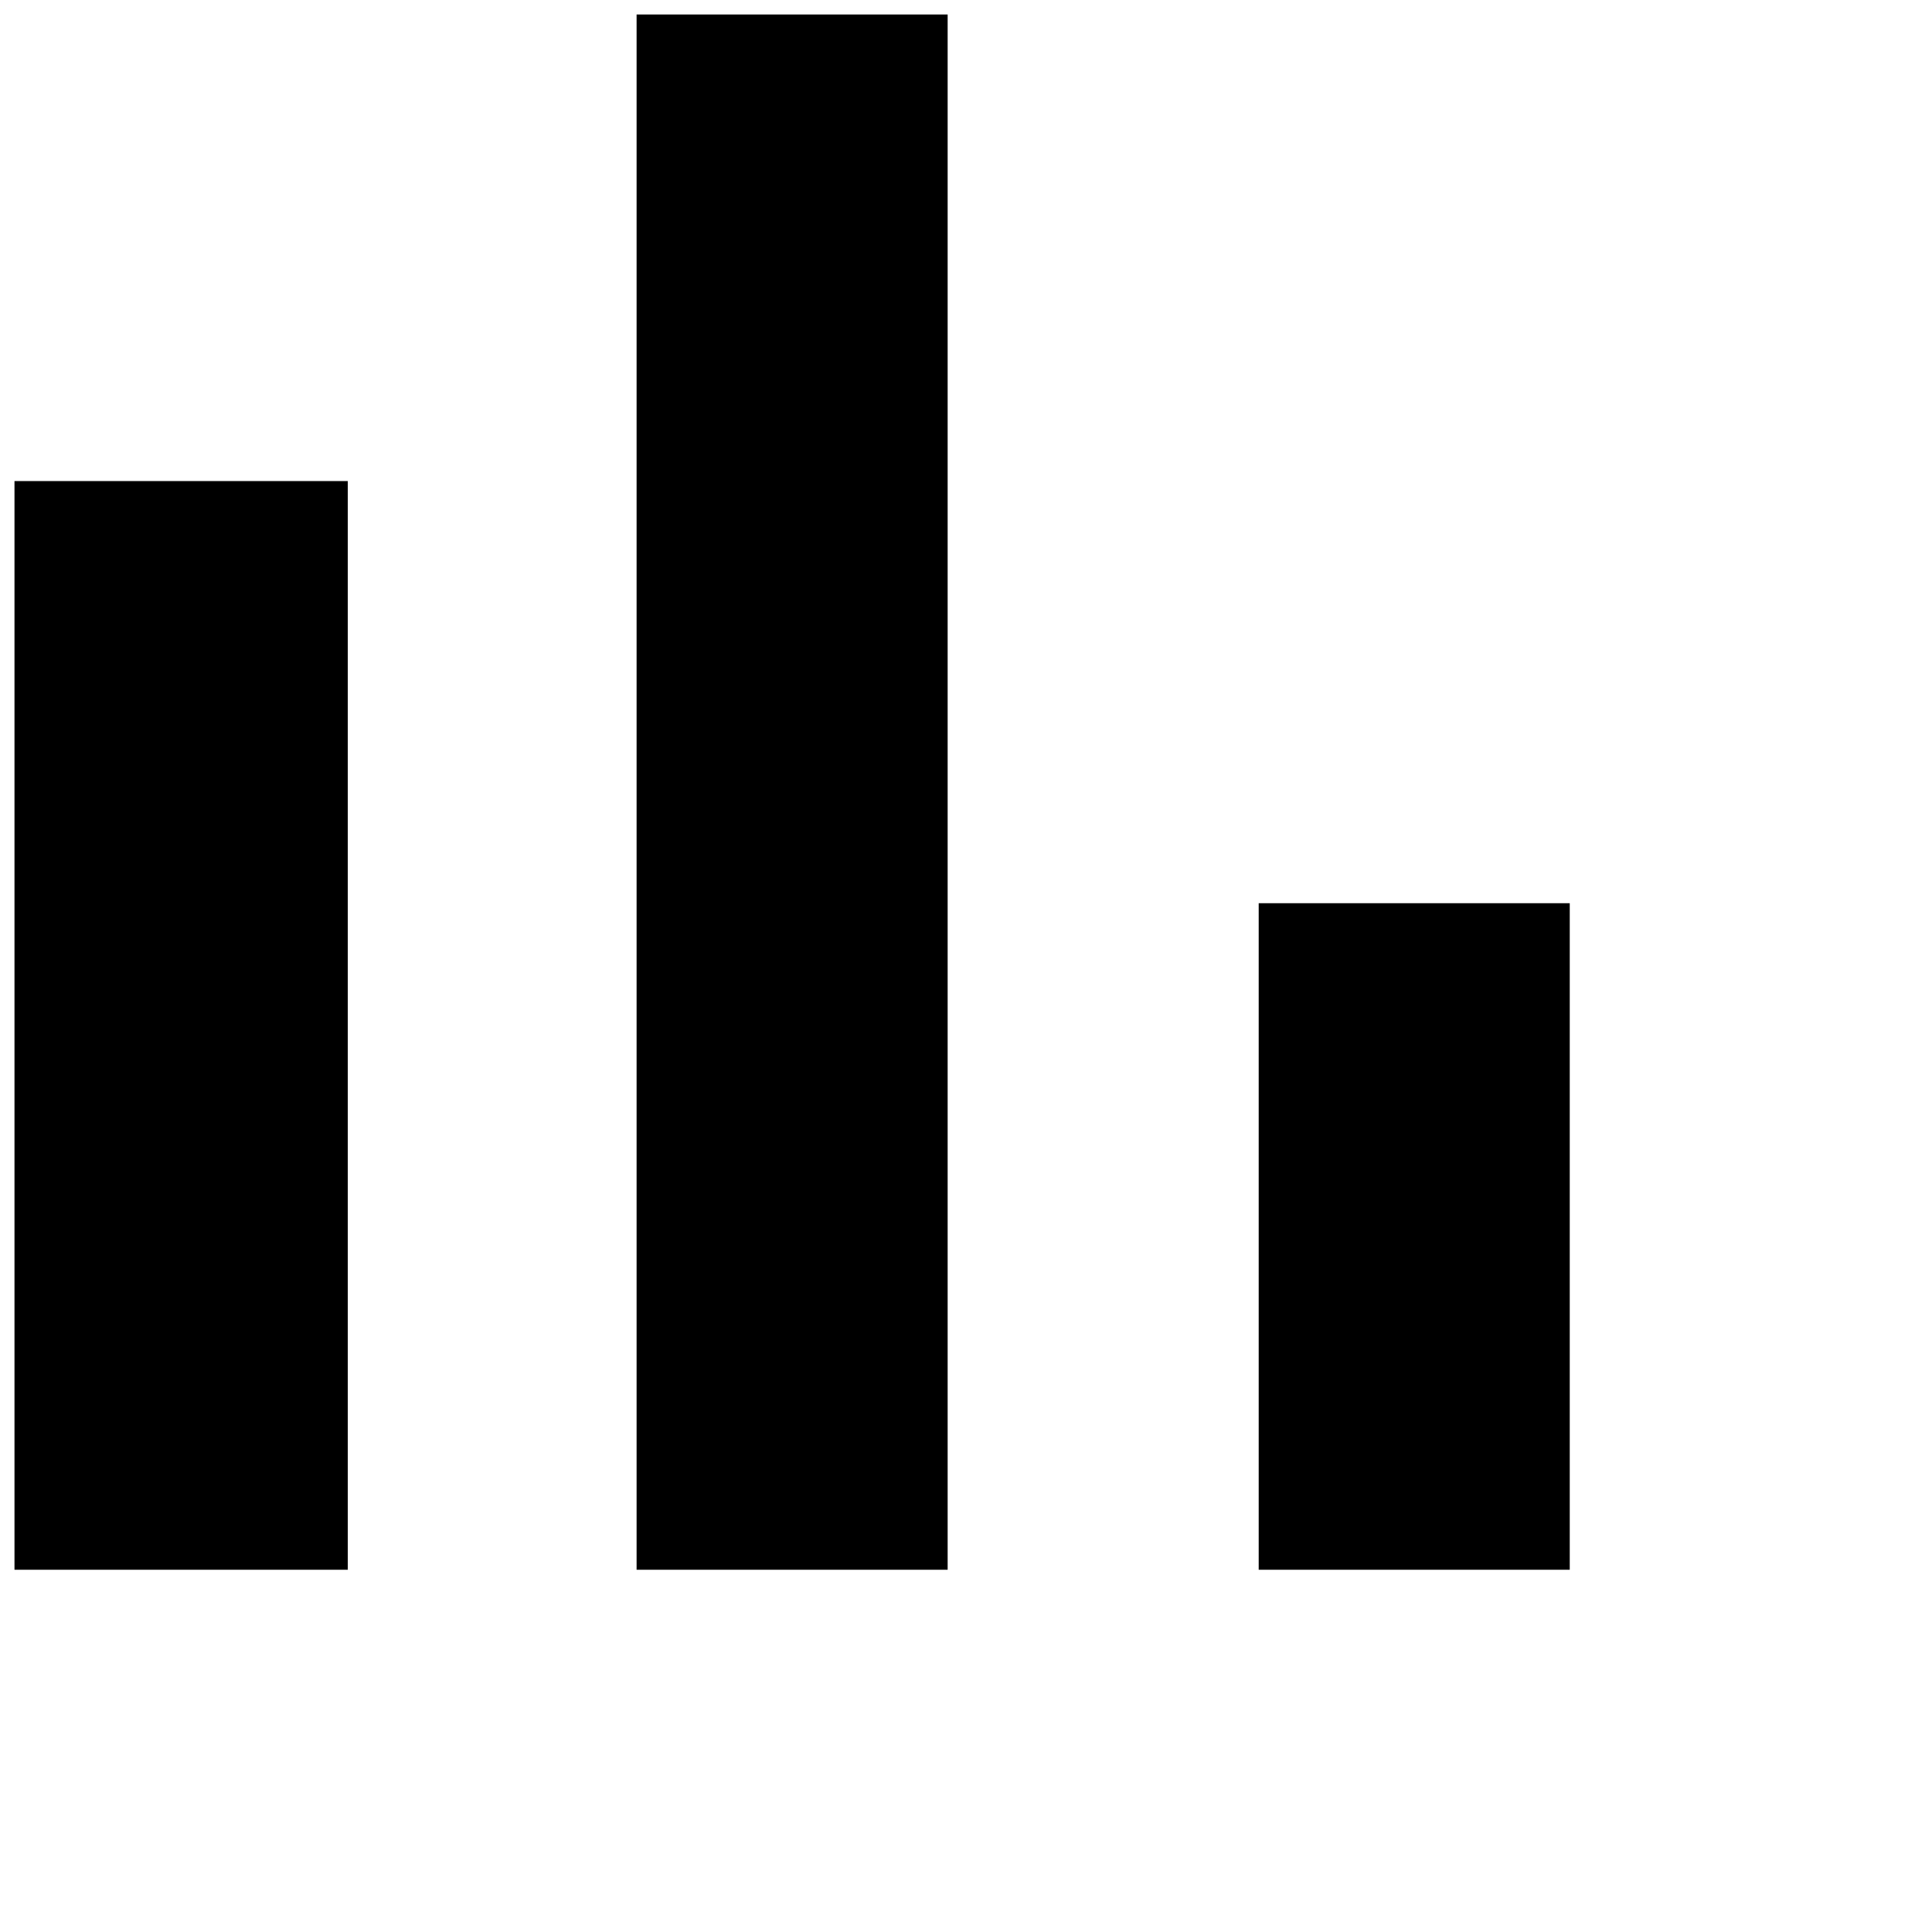
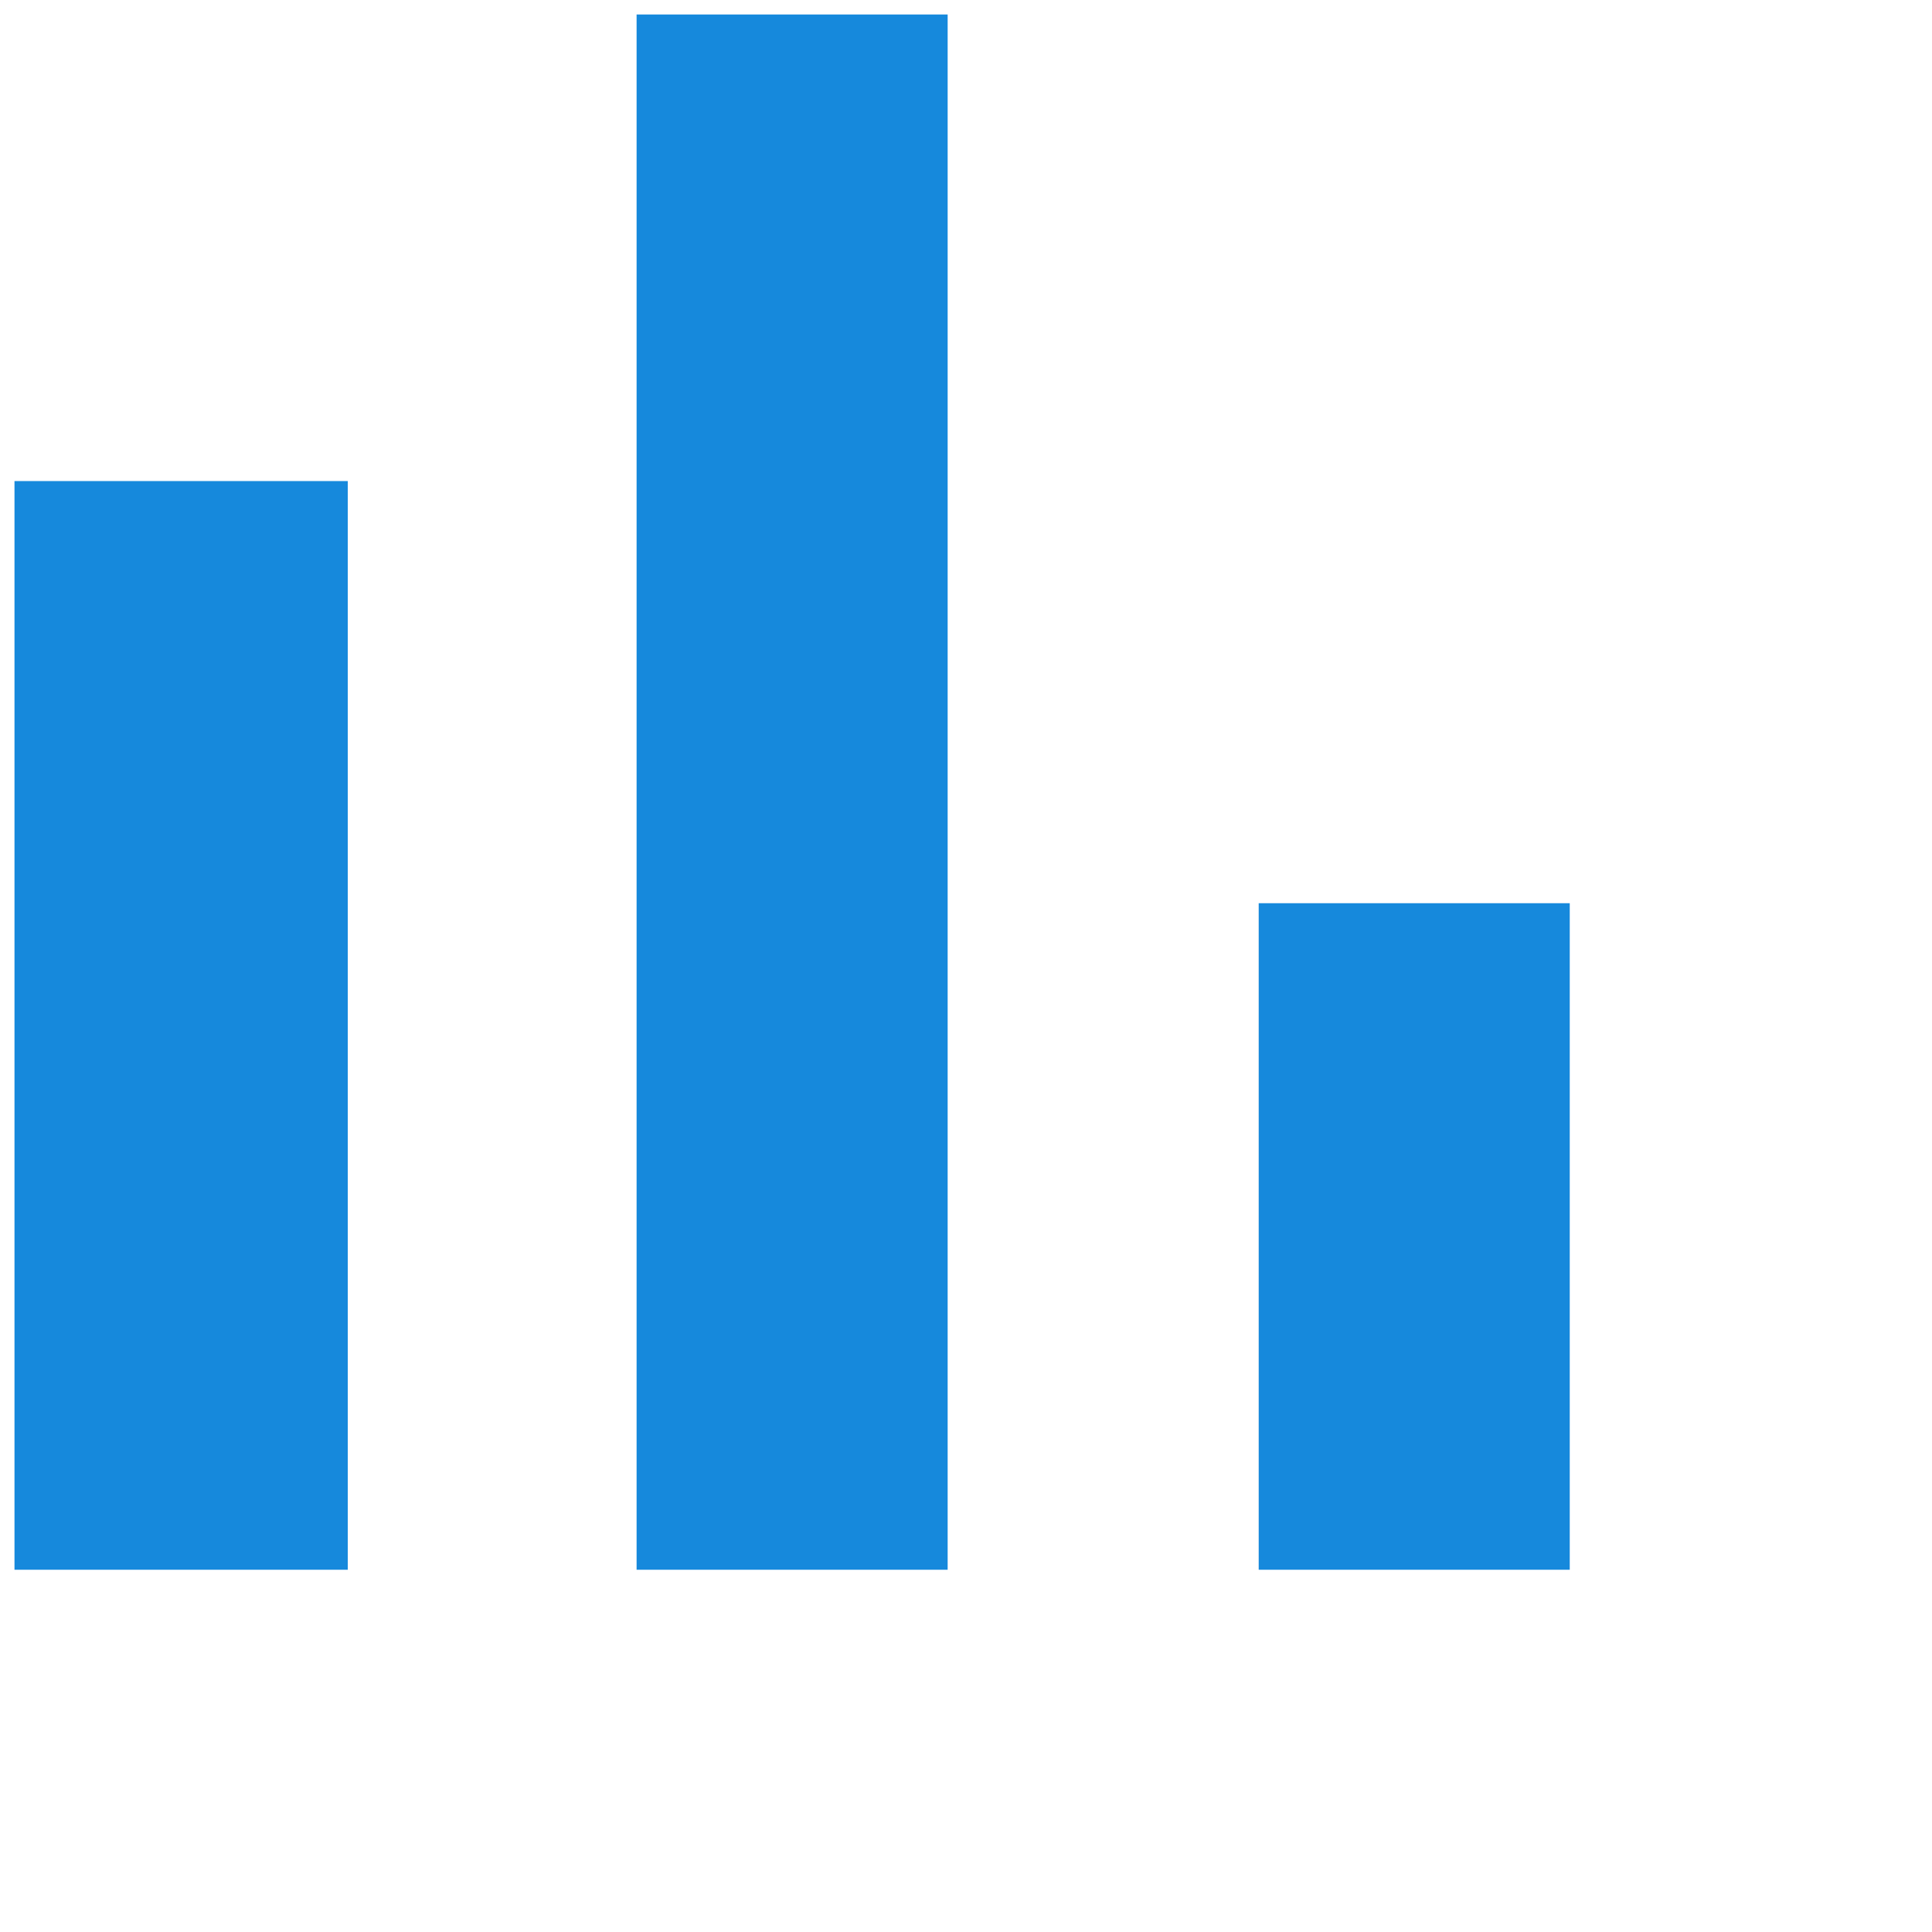
<svg xmlns="http://www.w3.org/2000/svg" width="70" height="70" viewBox="0 0 50 50" fill="none">
-   <path d="M0.375 12.45H9V40.625H0.375V12.45ZM16.475 0.375H24.525V40.625H16.475V0.375ZM32.575 23.375H40.625V40.625H32.575V23.375Z" fill="black" />
+   <path d="M0.375 12.45H9V40.625H0.375V12.45ZM16.475 0.375H24.525V40.625H16.475V0.375ZM32.575 23.375H40.625V40.625H32.575V23.375Z" fill="#1689dc " />
</svg>
